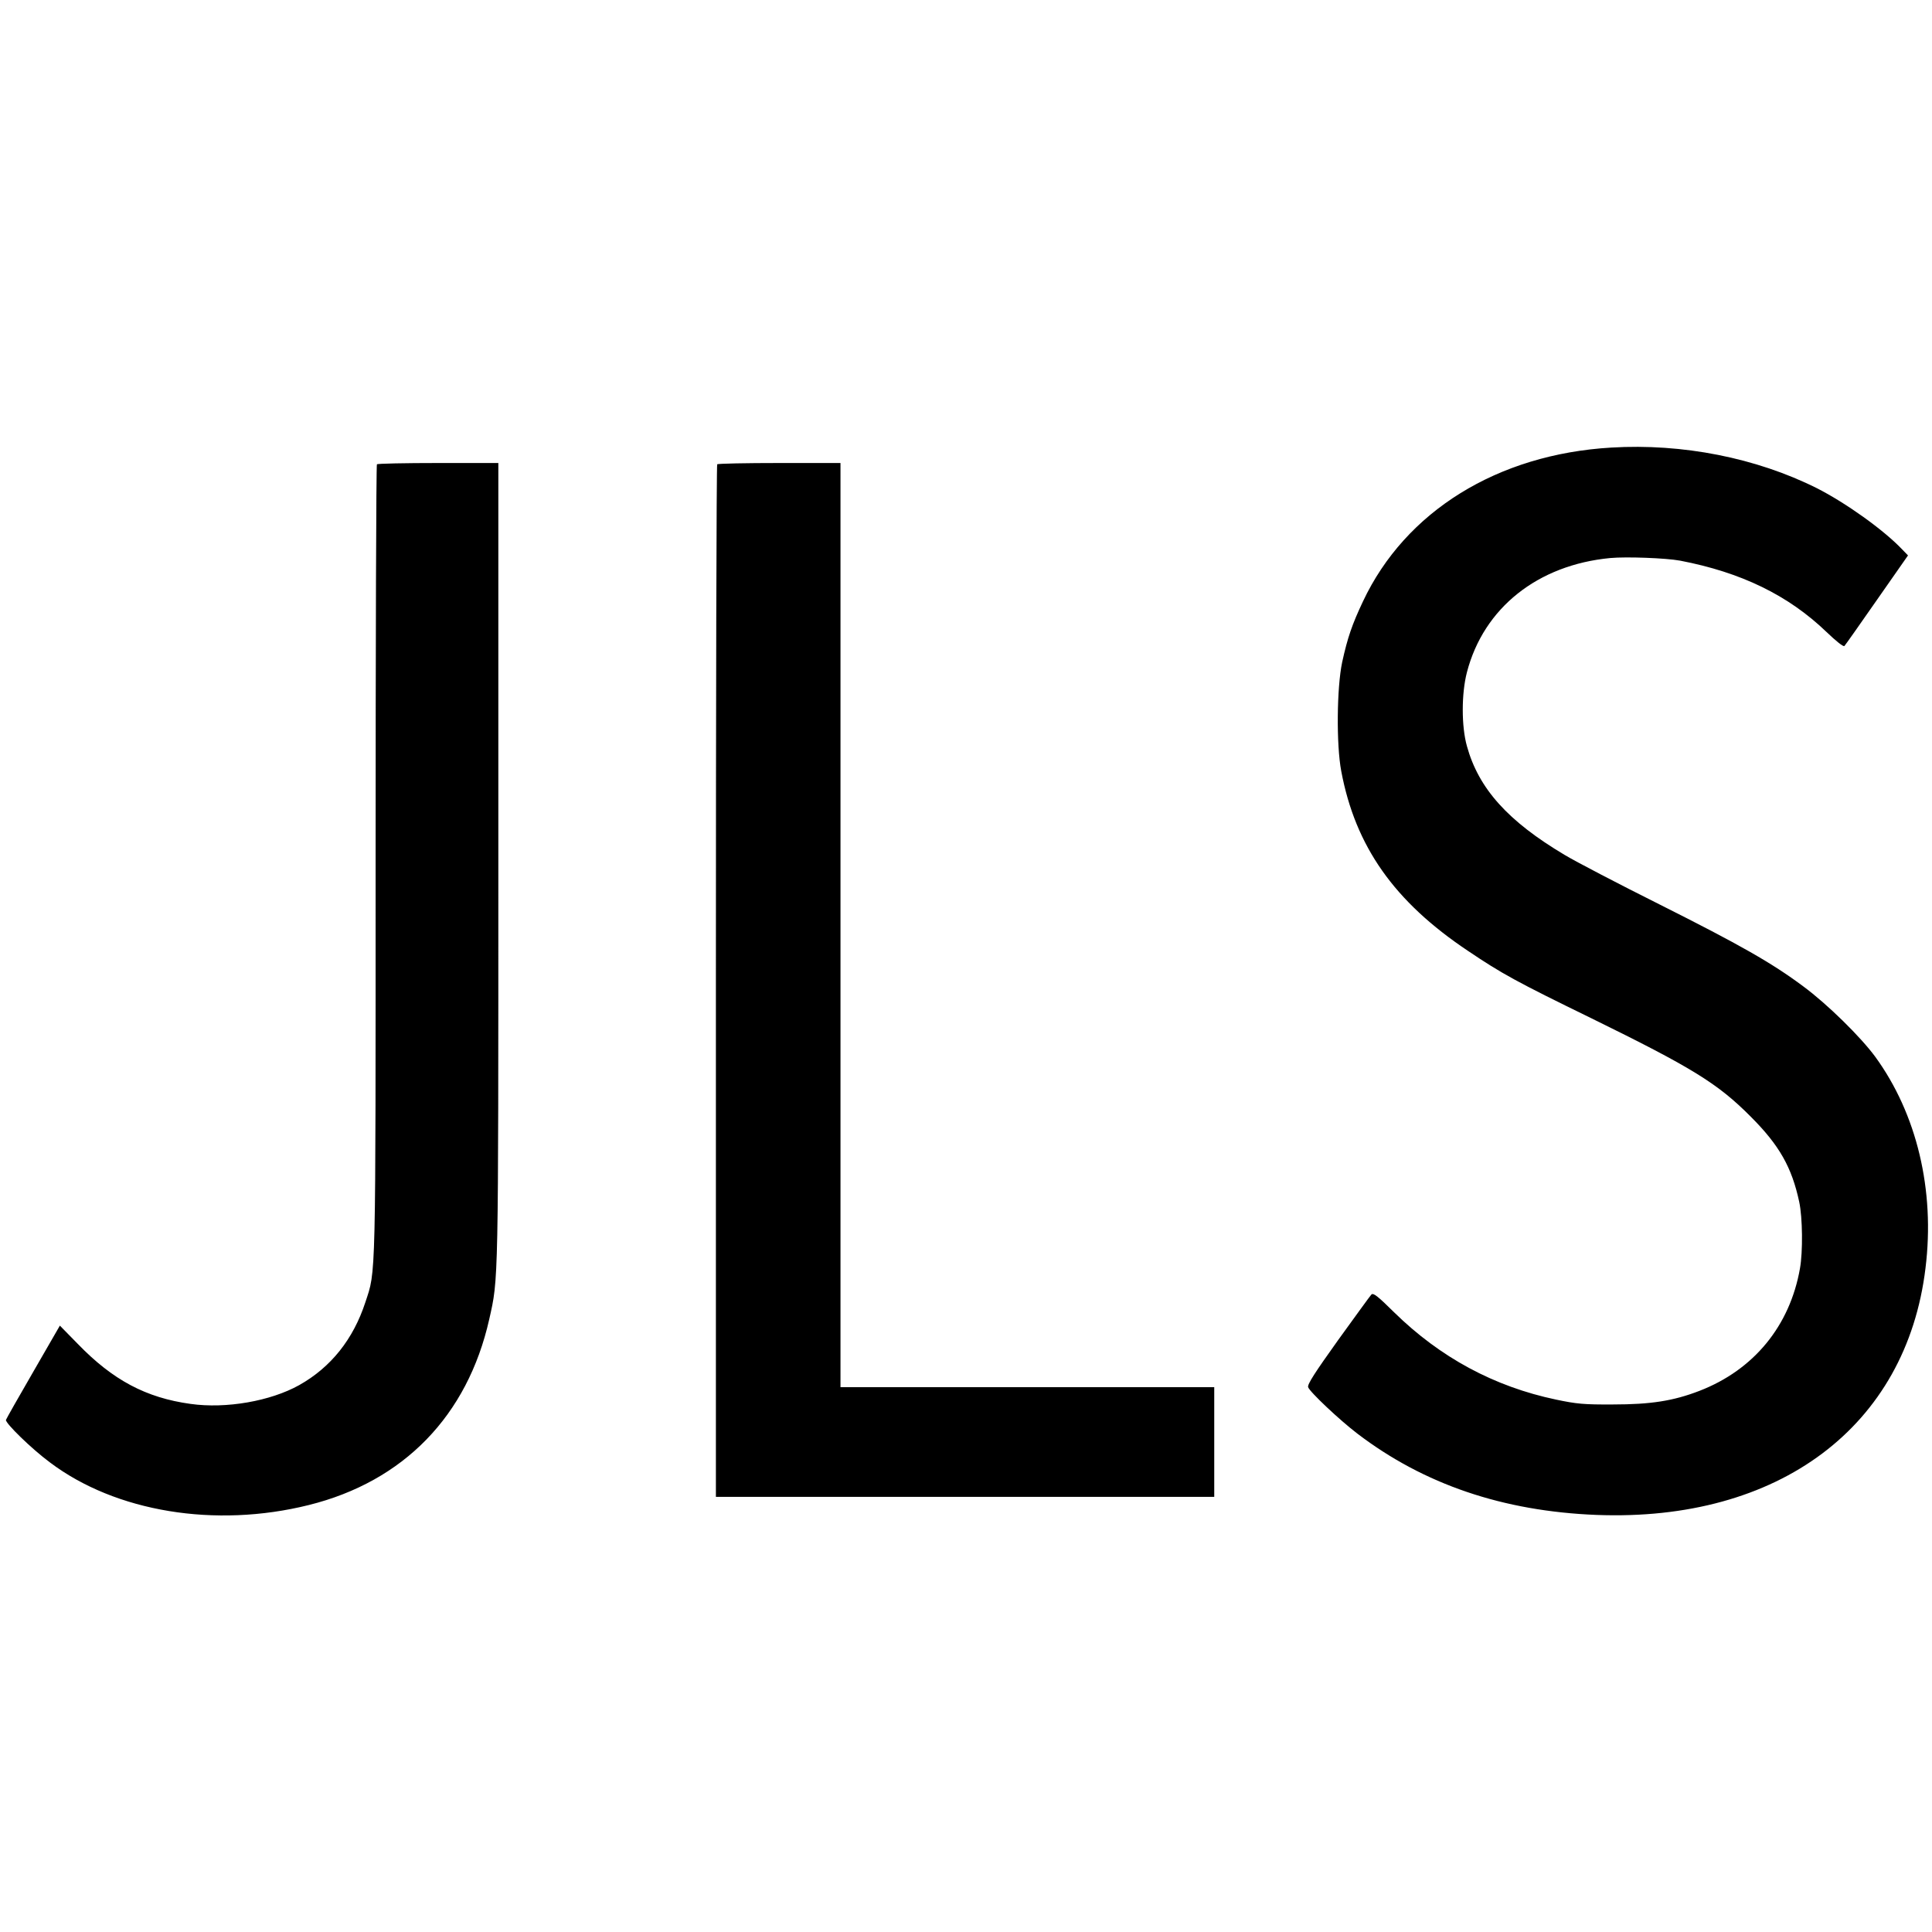
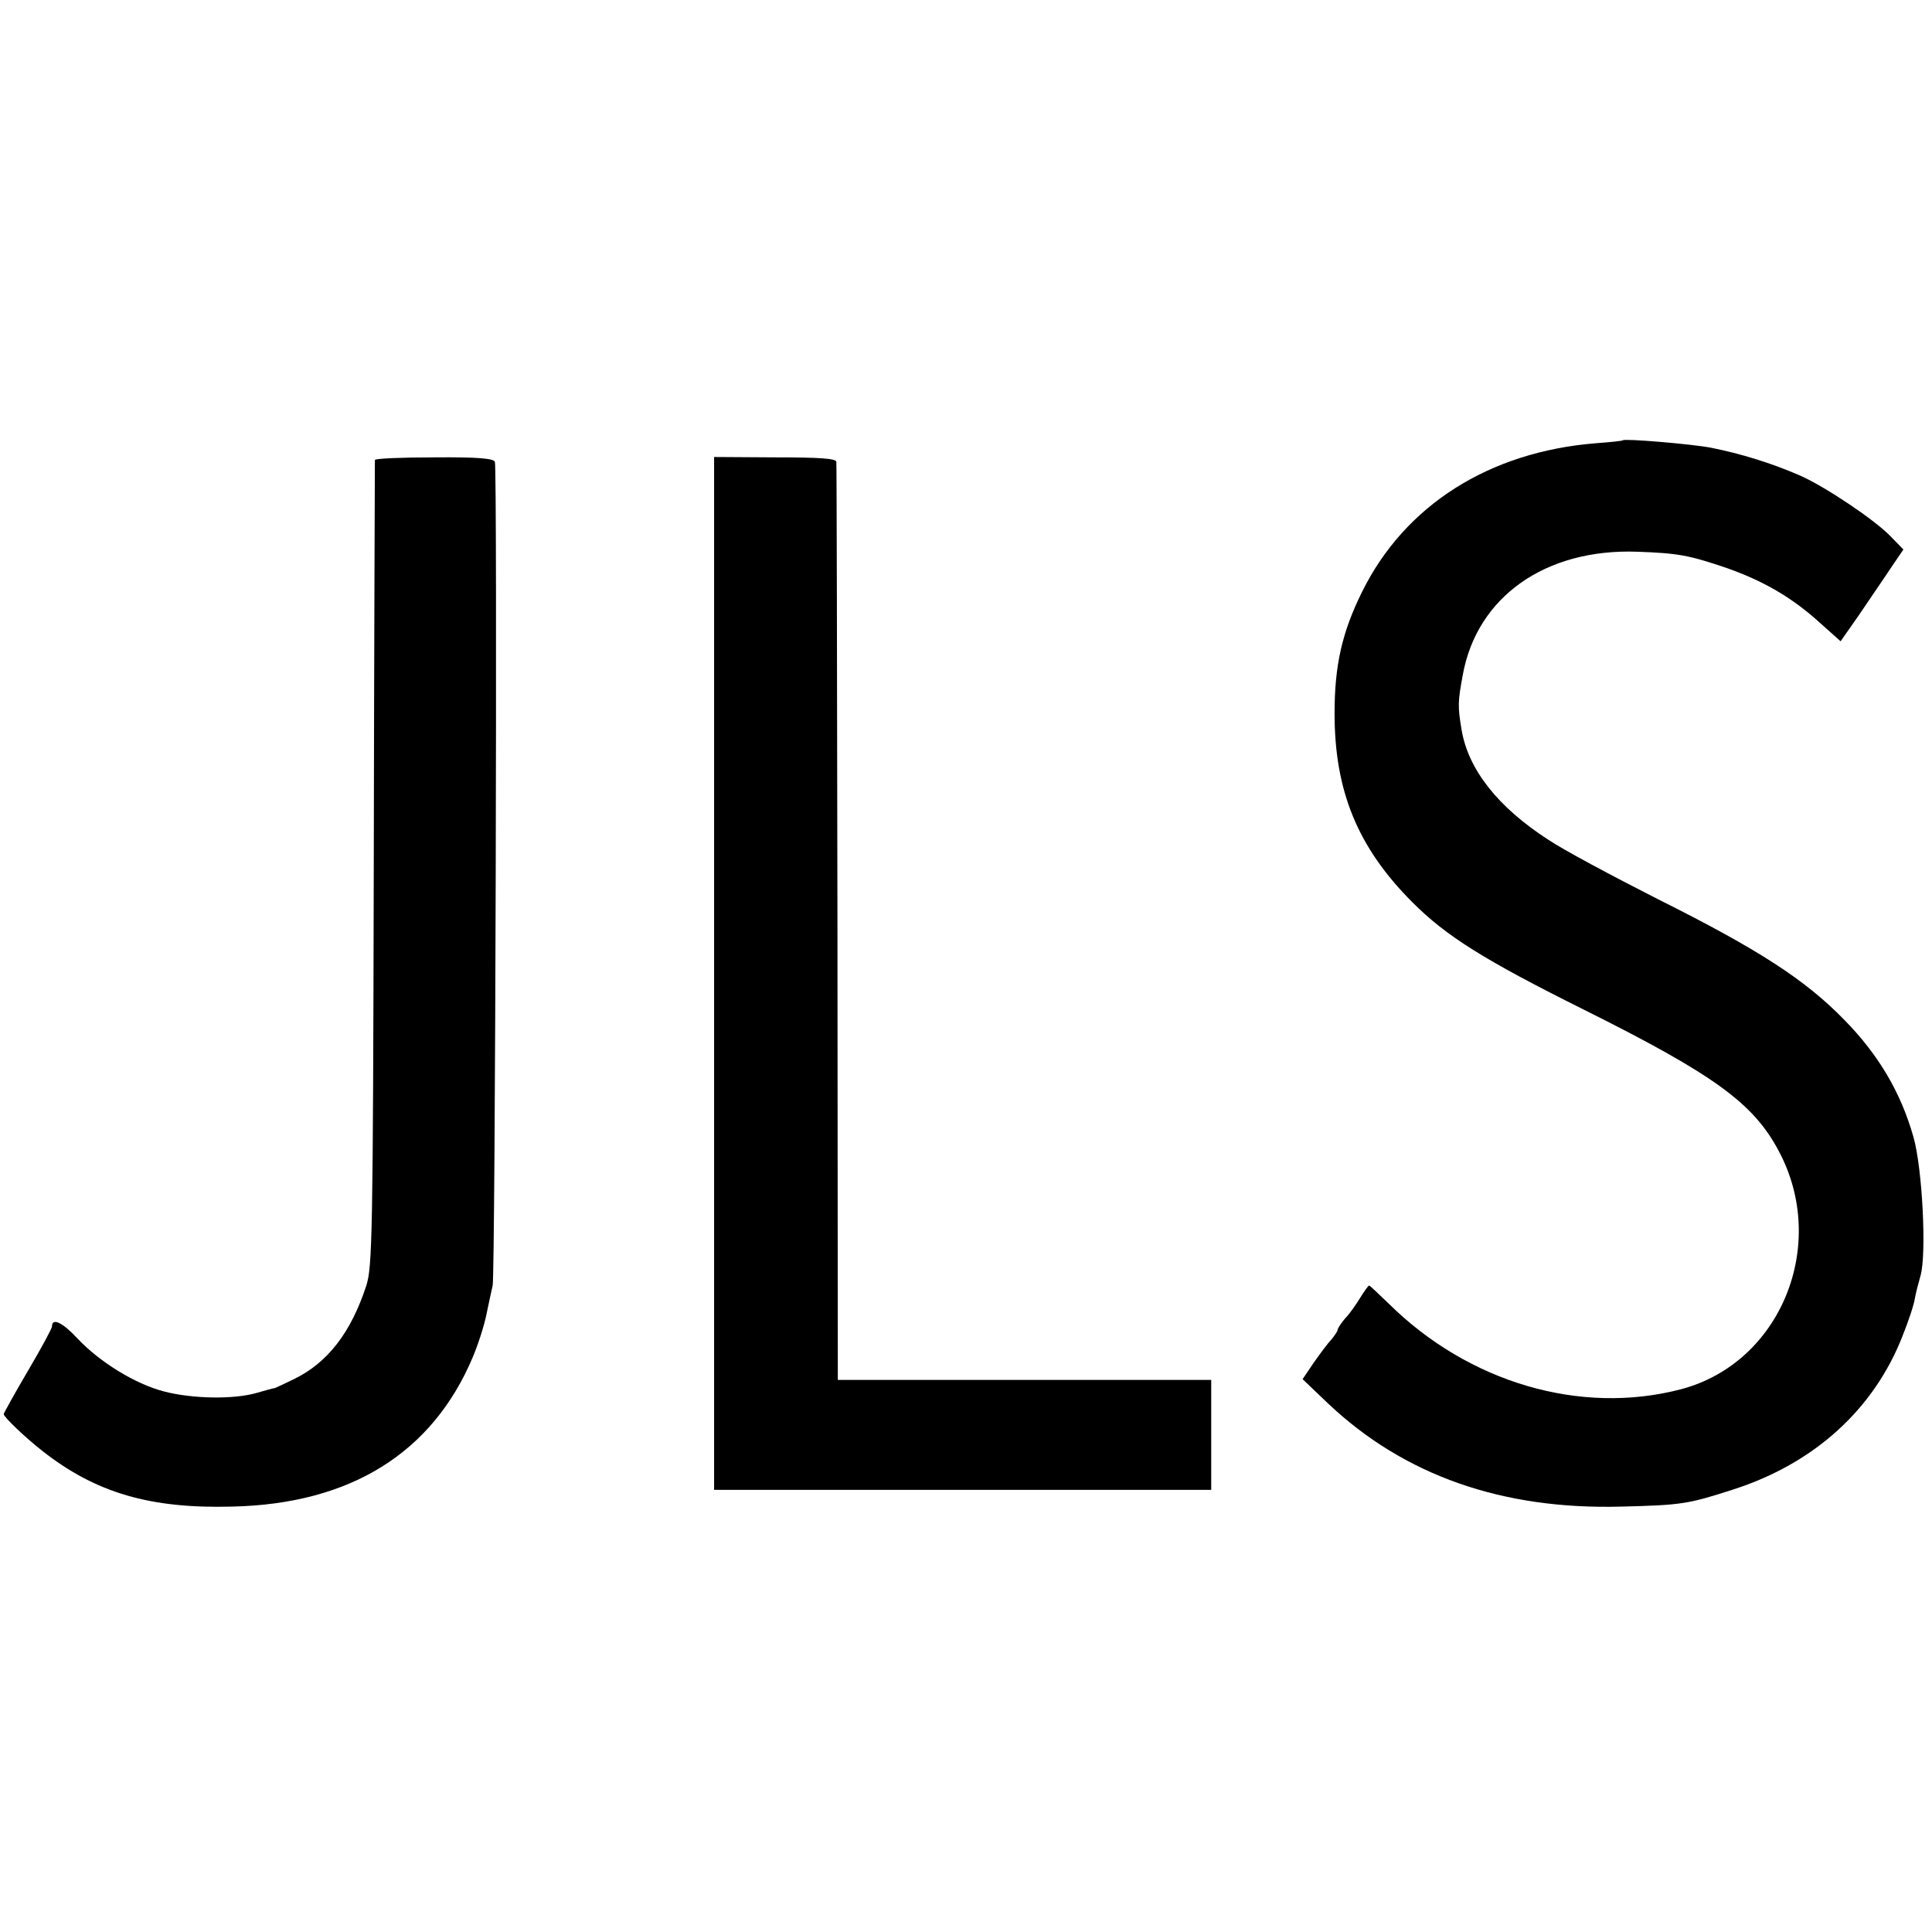
- <svg xmlns="http://www.w3.org/2000/svg" version="1" width="1385.333" height="1385.333" viewBox="0 0 1039 1039">
-   <path d="M866.5 240.7c-61.2 3.6-110.7 34.3-133.5 82.7-5.9 12.5-8.3 19.5-11.2 32.7-2.9 13.7-3.2 44.3-.5 58.6 7.6 40.5 28.5 70.2 68.2 96.7 18.1 12.2 26.1 16.6 66.3 36.2 54.2 26.6 67.9 35 85.7 52.9 15.4 15.4 22.1 27.2 26.1 45.9 1.8 8.4 2 26.8.4 35.7-5.4 30.9-24.8 54.6-54.1 65.9-14 5.4-26.2 7.3-46.4 7.3-15.7.1-19.6-.3-30.6-2.6-33.4-7-62.4-22.7-87.1-46.9-8.9-8.8-11.3-10.7-12.3-9.6-.7.7-8.7 11.8-17.9 24.5-12.5 17.5-16.6 23.8-16.1 25.3.8 2.5 16.8 17.6 26.5 25 35.8 27.3 78.3 41.7 128.5 43.7 98.2 3.8 166.7-47.6 177-132.7 5.2-42-4.7-83.1-27.1-113.8-7.9-10.7-25.8-28.3-38.7-37.8-16.9-12.6-34-22.3-77.2-44-22-11-45-23-51-26.6-30.6-18.2-46.3-35.7-52.6-58.5-3-10.6-3-28.3 0-39.8 9-34.6 38.1-57.7 77.1-61.4 8.7-.8 29.9 0 37.5 1.4 32.9 6.3 58.2 18.6 78.8 38.4 5.1 4.9 9.1 8.1 9.6 7.5.5-.5 8.3-11.6 17.5-24.8l16.7-23.9-3.3-3.4c-10-10.5-30.4-25-45.8-32.8-32.6-16.3-72.2-24.1-110.5-21.8zM202.7 249.7c-.4.3-.7 96.1-.7 212.7 0 230.3.2 220.5-5.5 237.9-6.5 19.9-18.5 35-35.6 44.6-15.4 8.6-39.3 12.8-58.4 10.1-24-3.3-41.8-12.8-60.6-32.2l-9.7-9.9-14.3 24.8C10 751.3 3.4 763 3.2 763.6c-.4 1.7 13.7 15.5 23.7 22.9 35.3 26.6 88.9 35.4 139.1 22.9 51.1-12.7 85.4-48 97.1-99.9 5-22.2 4.9-17 4.9-246.2V249h-32.3c-17.8 0-32.7.3-33 .7zM385.7 249.7c-.4.3-.7 125.4-.7 278V805h268v-59H452V249h-32.8c-18.1 0-33.2.3-33.5.7z" />
+ <svg xmlns="http://www.w3.org/2000/svg" version="1.0" width="520pt" height="520pt" viewBox="0 0 520 520" preserveAspectRatio="xMidYMid meet">
+   <g transform="translate(0,520) scale(0.1,-0.1)" fill="#000000" stroke="none">
+     <path d="M4368 4015 c-2 -2 -34 -5 -73 -8 -287 -23 -514 -167 -629 -400 -54 -109 -74 -198 -74 -327 0 -209 62 -361 210 -509 90 -90 191 -154 458 -287 353 -176 459 -253 527 -381 136 -253 6 -571 -262 -642 -270 -71 -572 17 -788 231 -27 26 -50 48 -52 48 -2 0 -13 -15 -24 -33 -11 -18 -29 -44 -41 -56 -11 -13 -20 -27 -20 -31 0 -3 -8 -15 -17 -26 -10 -10 -31 -39 -48 -63 l-29 -43 68 -65 c205 -194 469 -287 791 -278 162 4 179 7 300 46 218 70 379 216 456 414 16 40 31 85 33 101 3 16 10 43 15 60 17 58 5 291 -19 374 -34 120 -94 221 -185 314 -106 109 -231 190 -503 326 -122 62 -255 133 -295 160 -136 88 -215 189 -233 295 -11 65 -10 77 3 148 38 211 223 341 470 332 110 -4 138 -9 241 -44 99 -35 175 -79 250 -147 l56 -50 49 70 c26 39 65 95 84 124 l36 53 -34 35 c-42 44 -176 134 -244 164 -78 34 -160 59 -240 75 -53 10 -231 25 -237 20z" />
+     <path d="M1009 3962 c0 -4 -2 -493 -3 -1087 -2 -1004 -4 -1084 -20 -1135 -41 -126 -104 -208 -195 -252 -25 -12 -48 -23 -51 -24 -3 0 -25 -6 -49 -13 -62 -18 -174 -16 -250 4 -77 20 -173 79 -233 143 -40 43 -68 56 -68 32 0 -5 -29 -59 -65 -120 -36 -61 -65 -114 -65 -116 0 -8 59 -64 105 -100 143 -112 289 -155 510 -149 318 7 538 144 647 401 14 33 31 85 37 115 6 30 14 65 17 79 7 28 13 2198 6 2217 -3 9 -46 13 -163 12 -87 0 -159 -3 -160 -7z" />
+     <path d="M1922 2580 l0 -1390 669 0 669 0 0 148 0 148 -502 0 -503 0 -1 1229 c-1 677 -2 1235 -3 1242 -1 9 -44 12 -165 12 l-164 1 0 -1390z" />
+   </g>
</svg>
